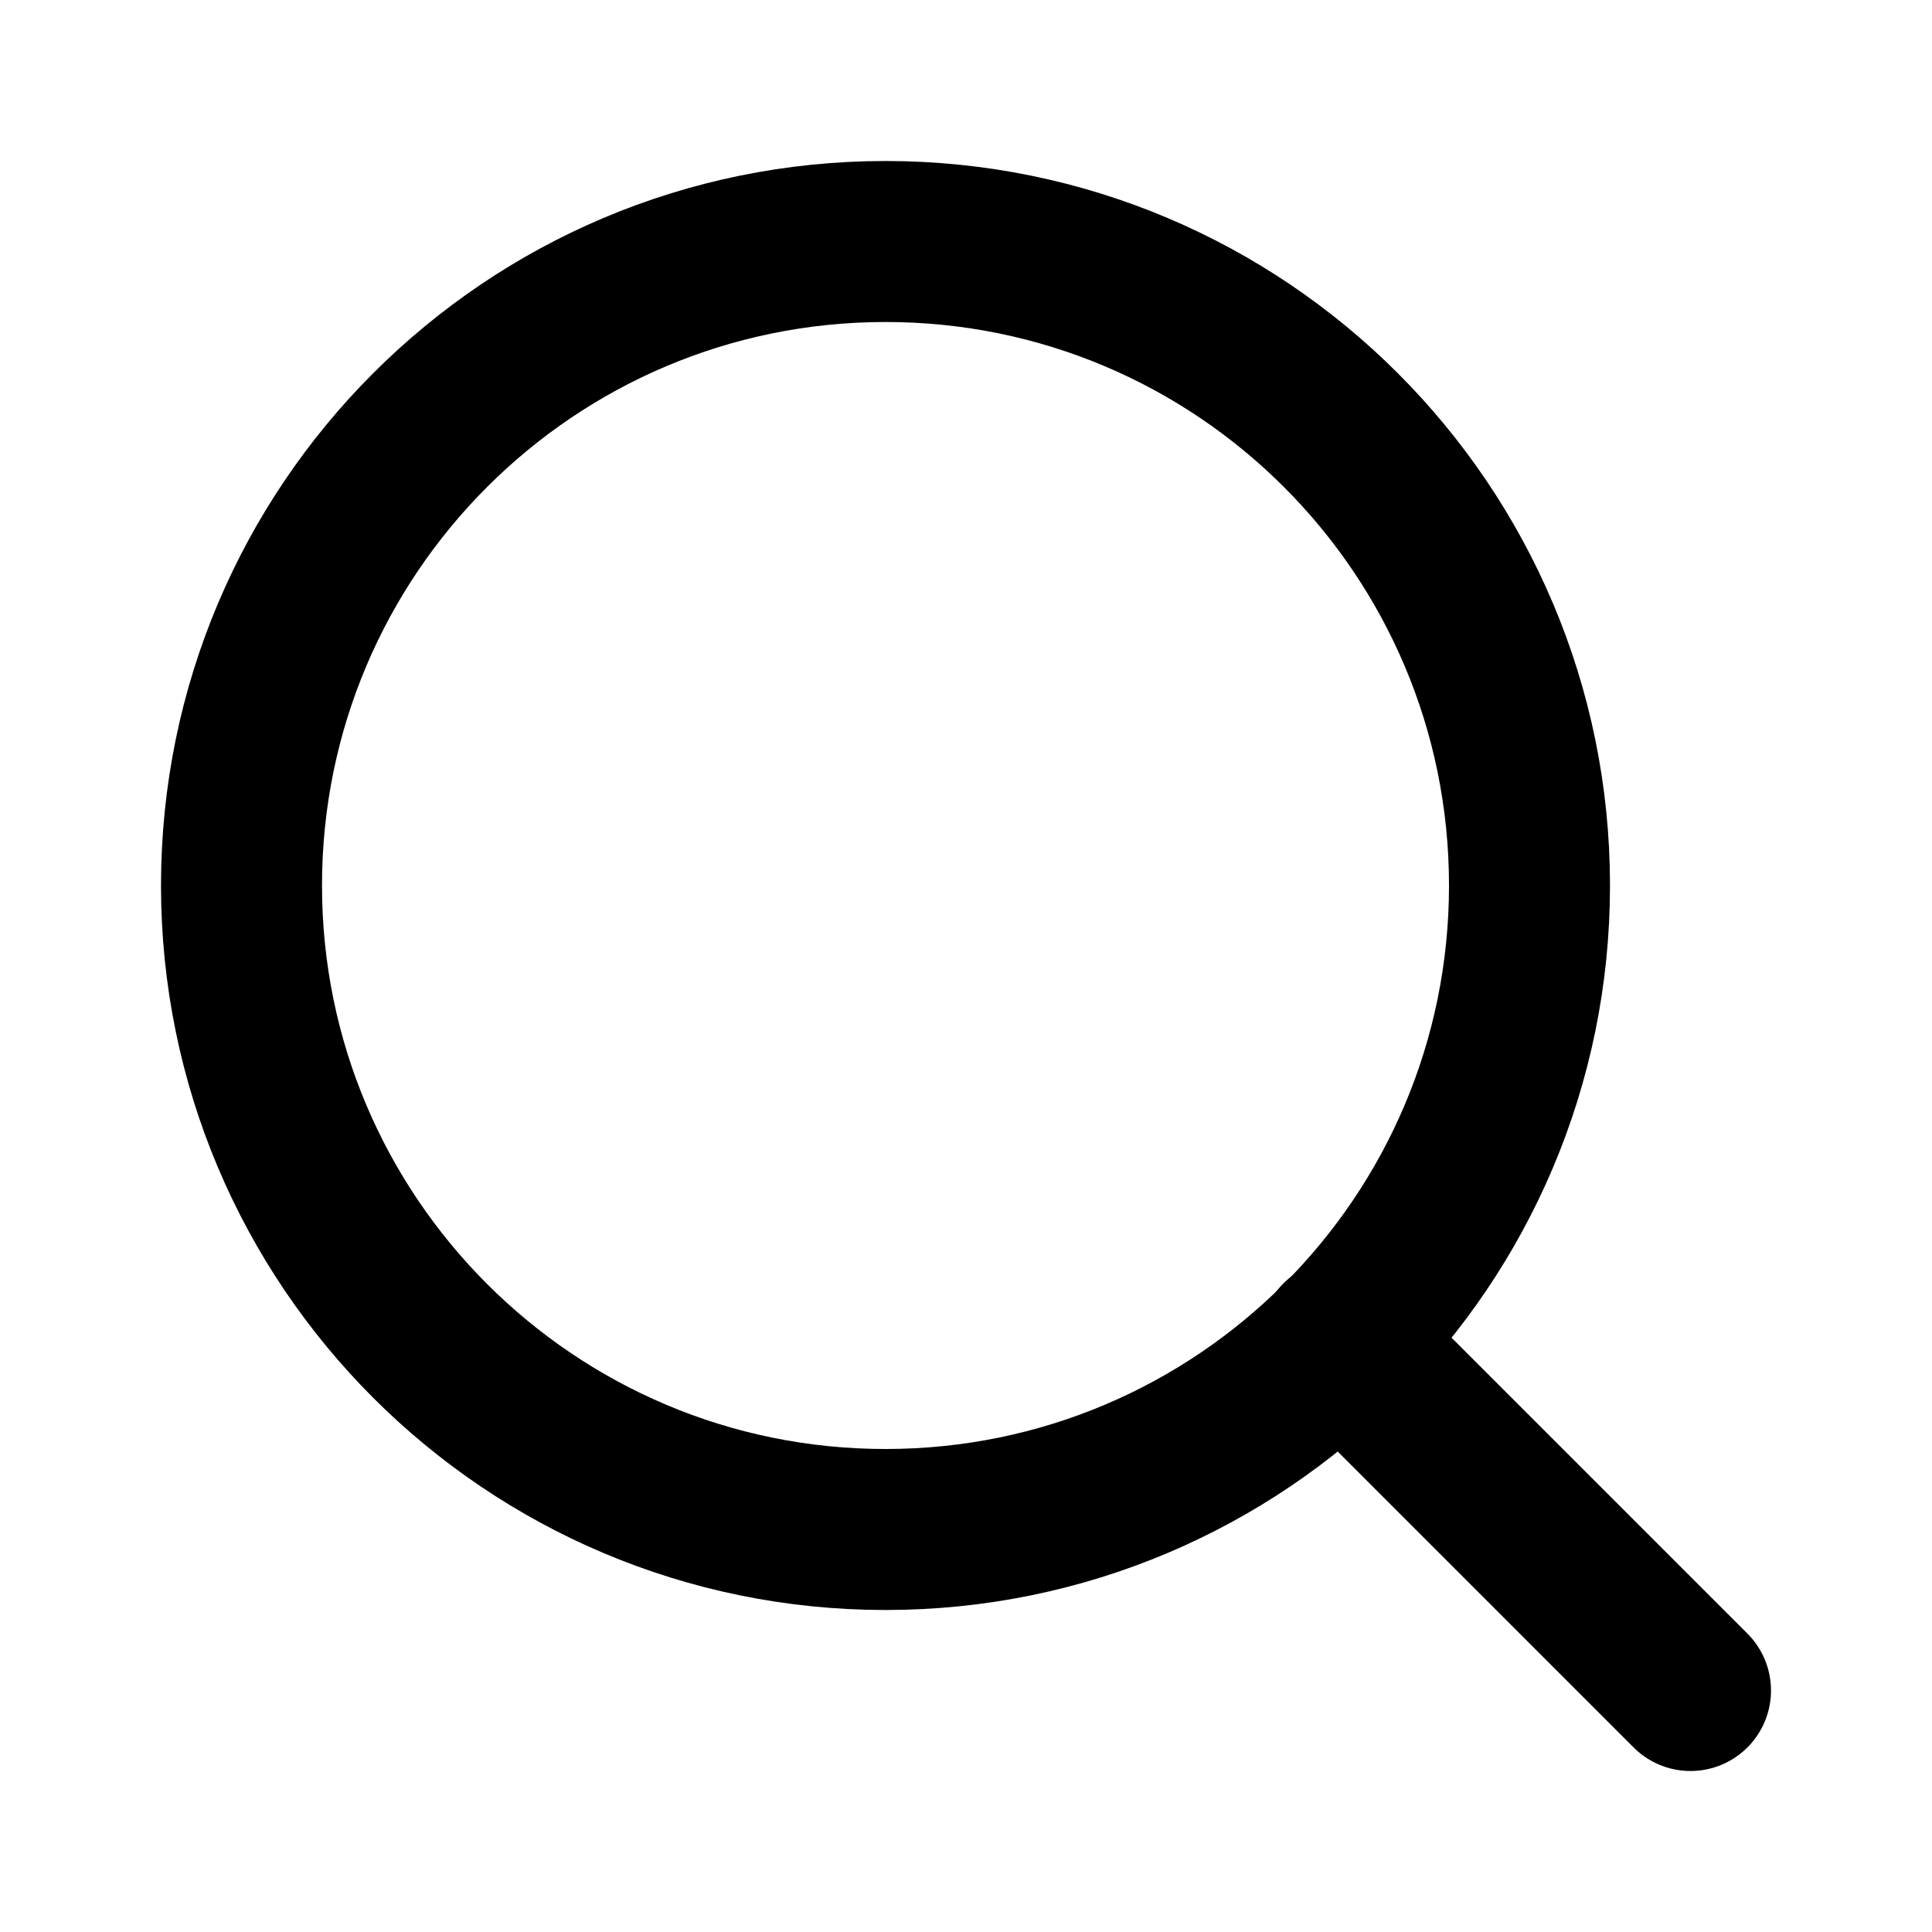
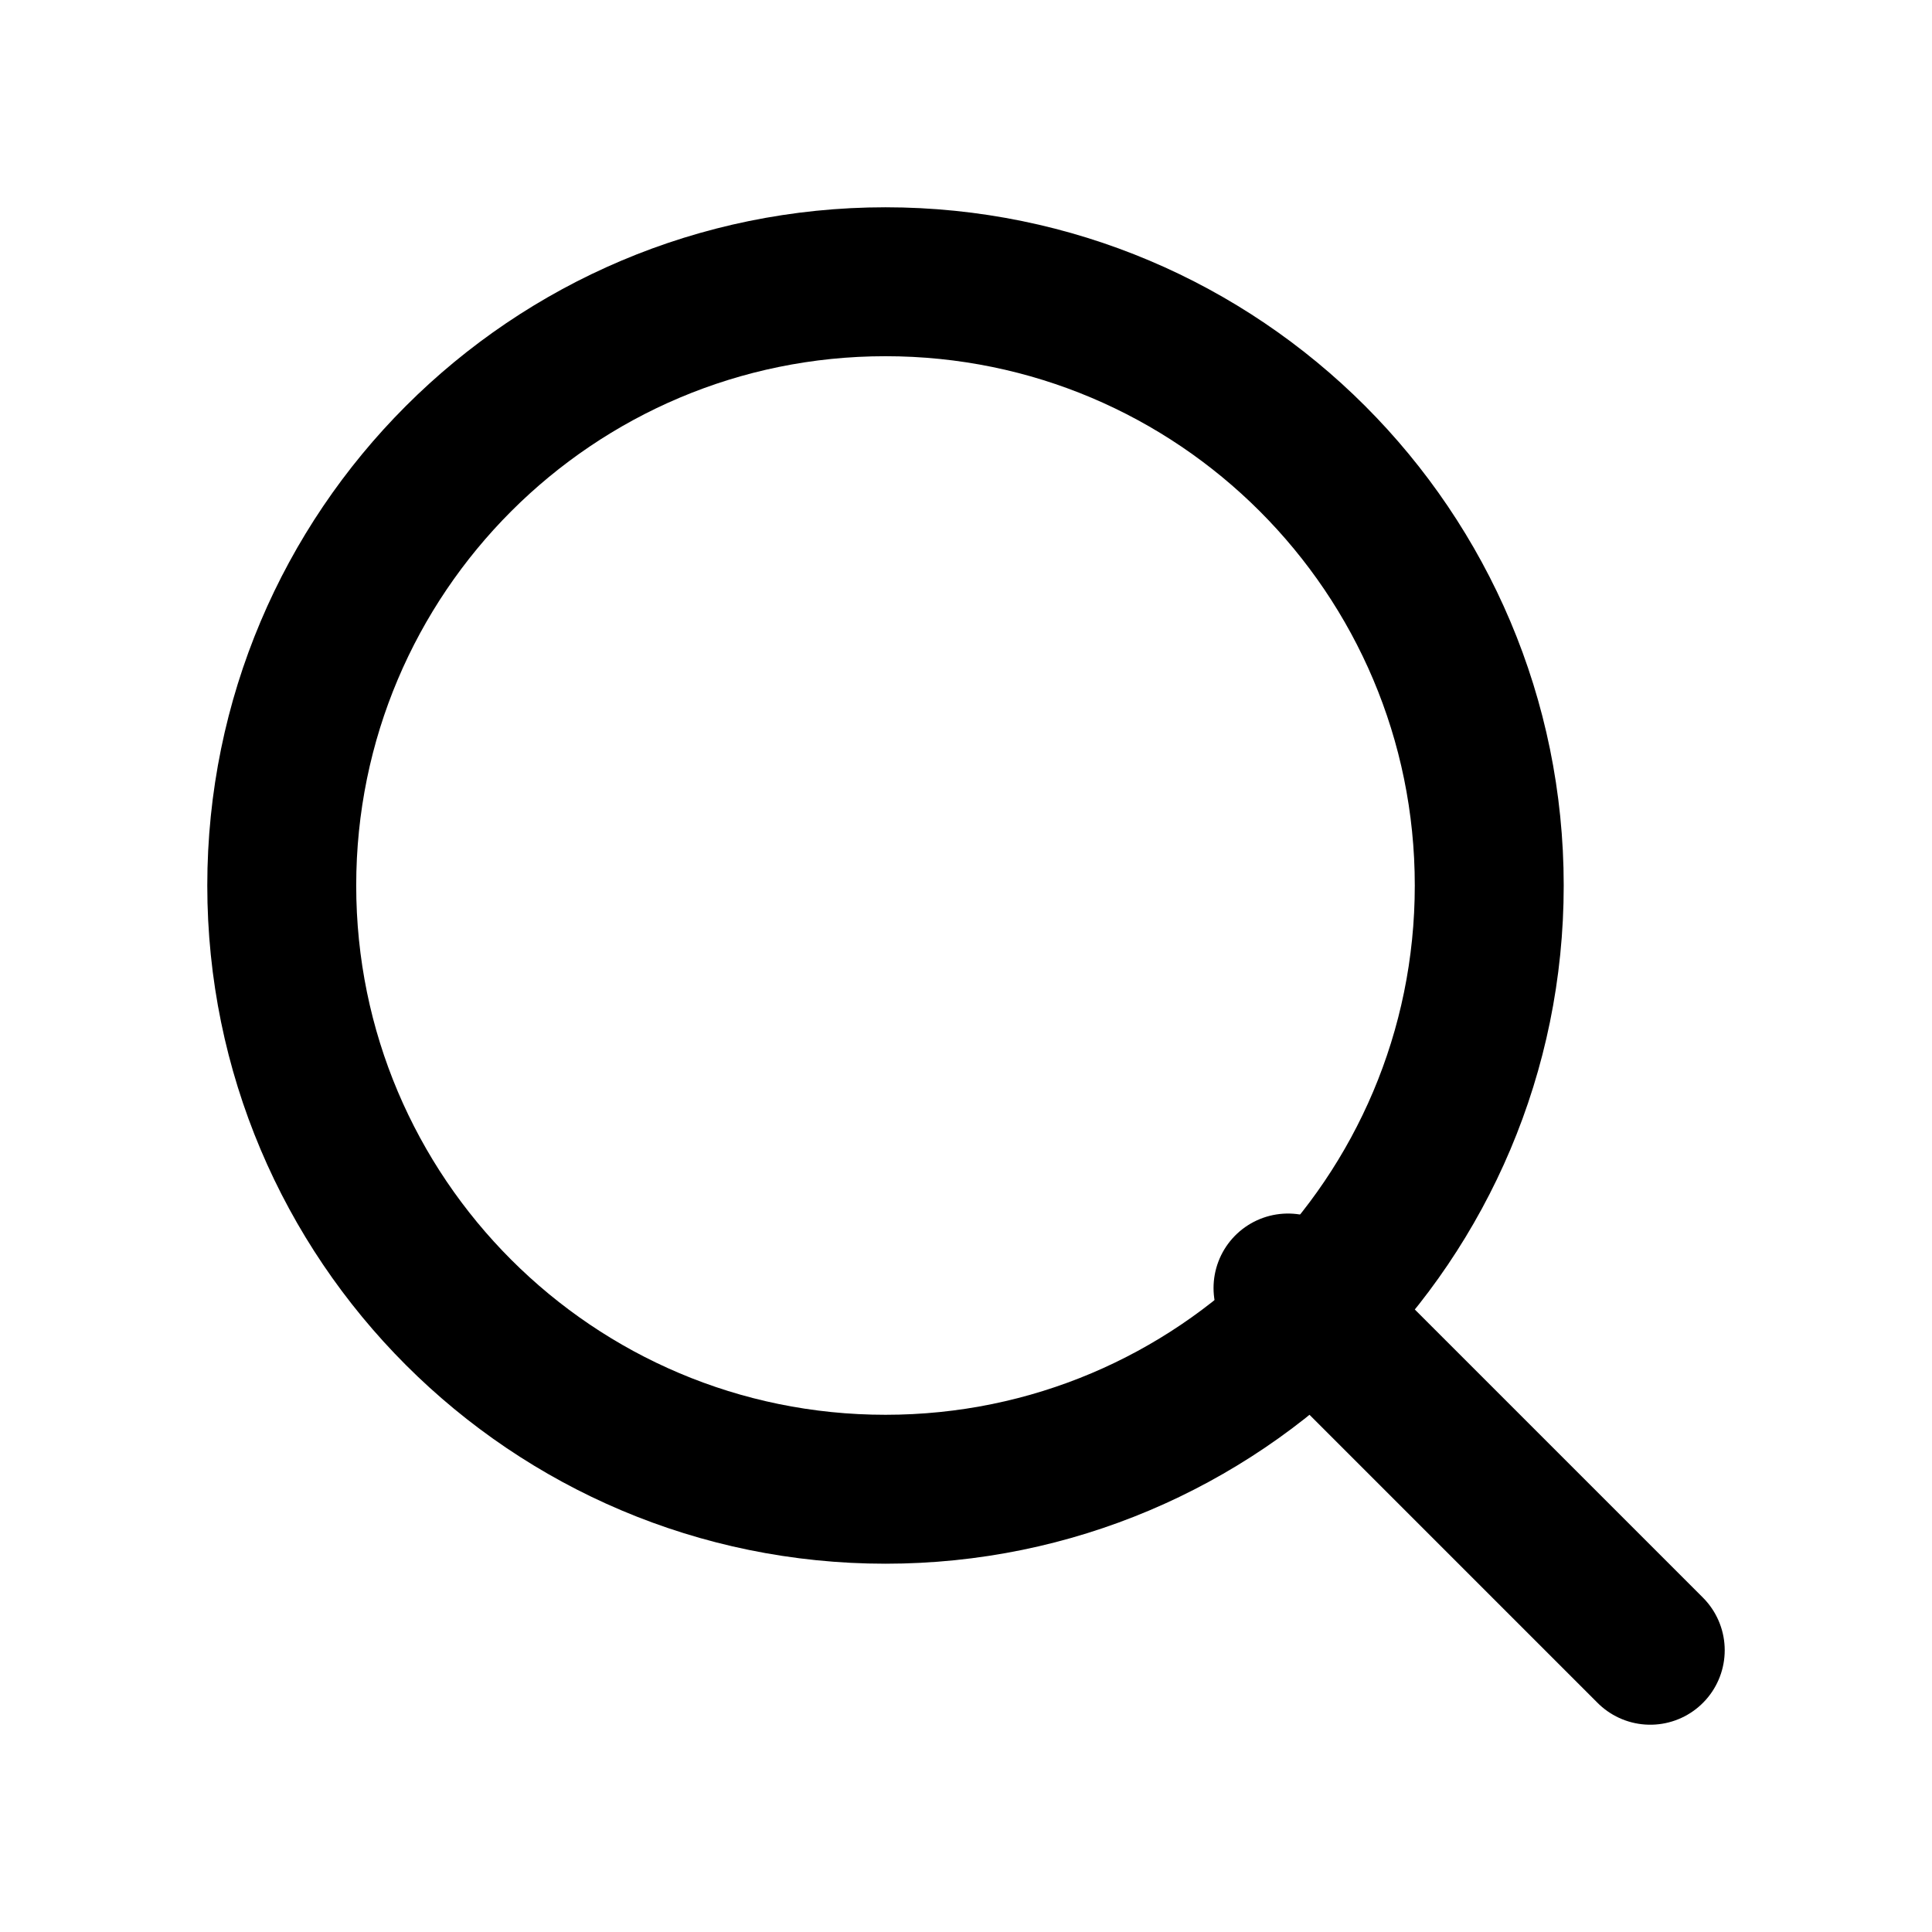
- <svg xmlns="http://www.w3.org/2000/svg" viewBox="0 0 24 24" fill="none" stroke="currentColor" stroke-width="2" stroke-linecap="round" stroke-linejoin="round">
-   <circle cx="11" cy="11" r="8" />
-   <path d="M21 21l-4.35-4.35" />
+ <svg xmlns="http://www.w3.org/2000/svg" viewBox="0 0 24 24" fill="none" stroke="currentColor" stroke-width="1.85" stroke-linecap="round" stroke-linejoin="round">
+   <circle cx="11" cy="11" r="7.5" />
+   <path d="M20.5 20.5 16 16" />
</svg>
